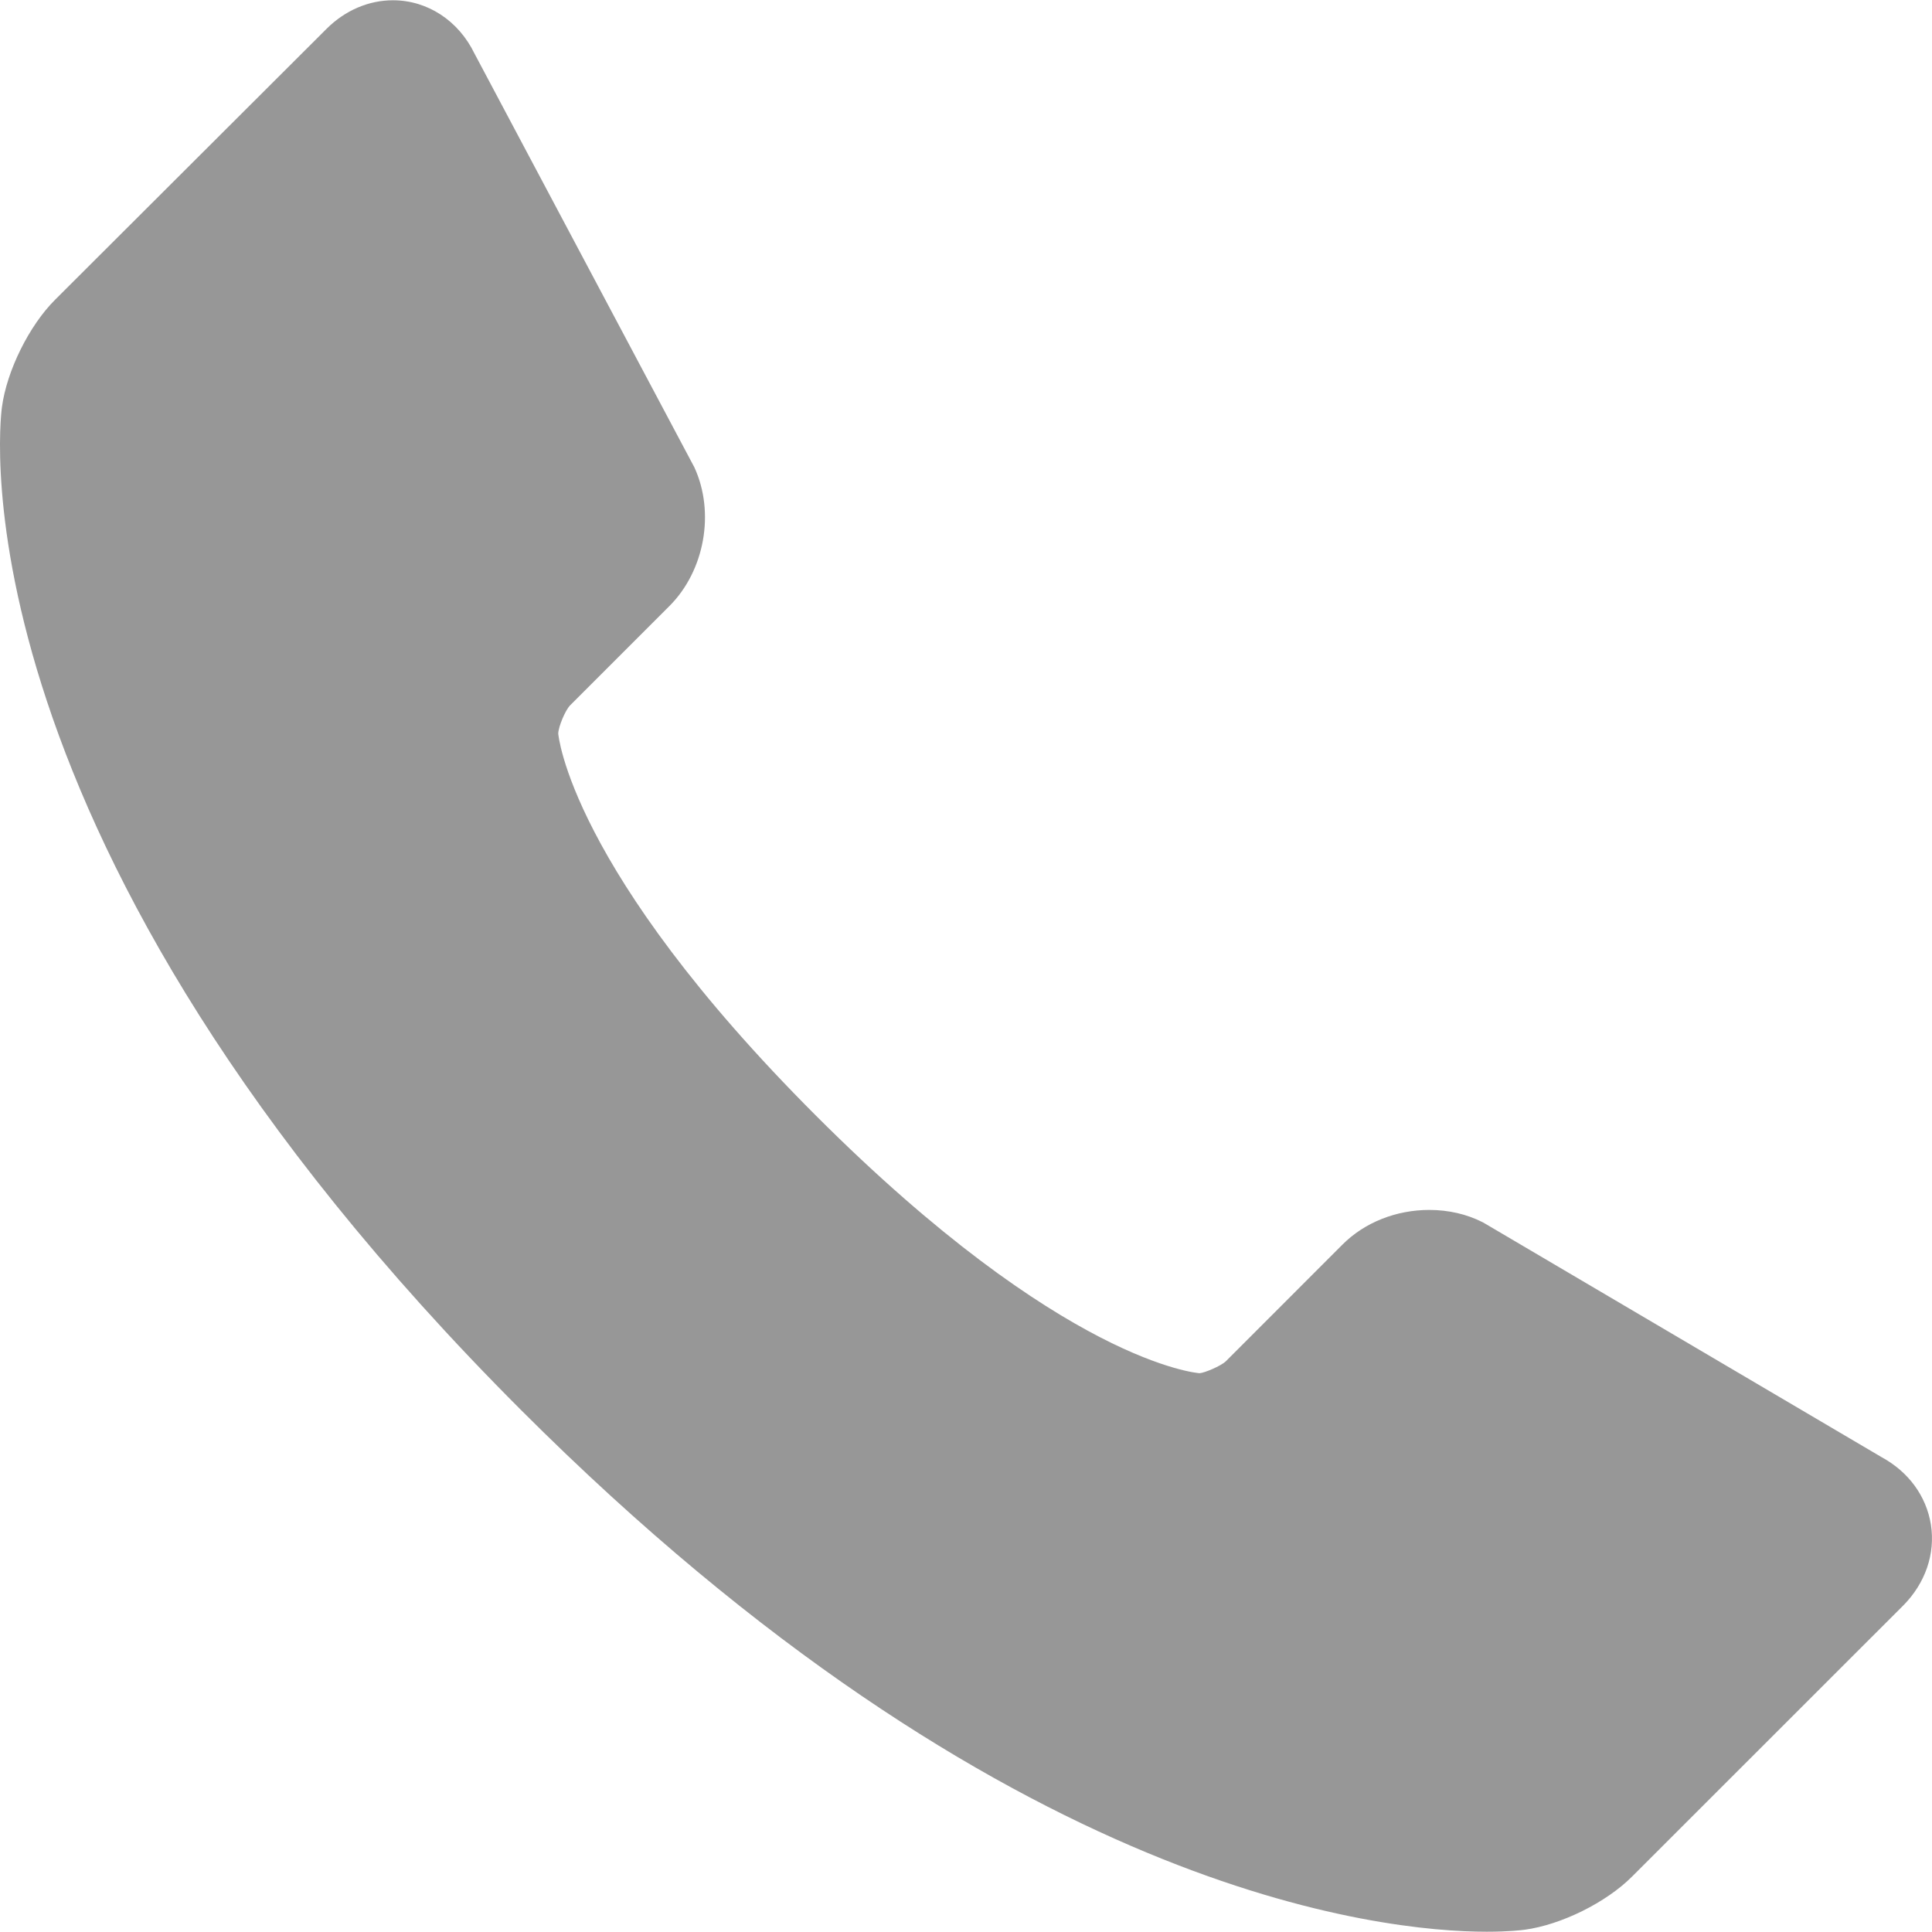
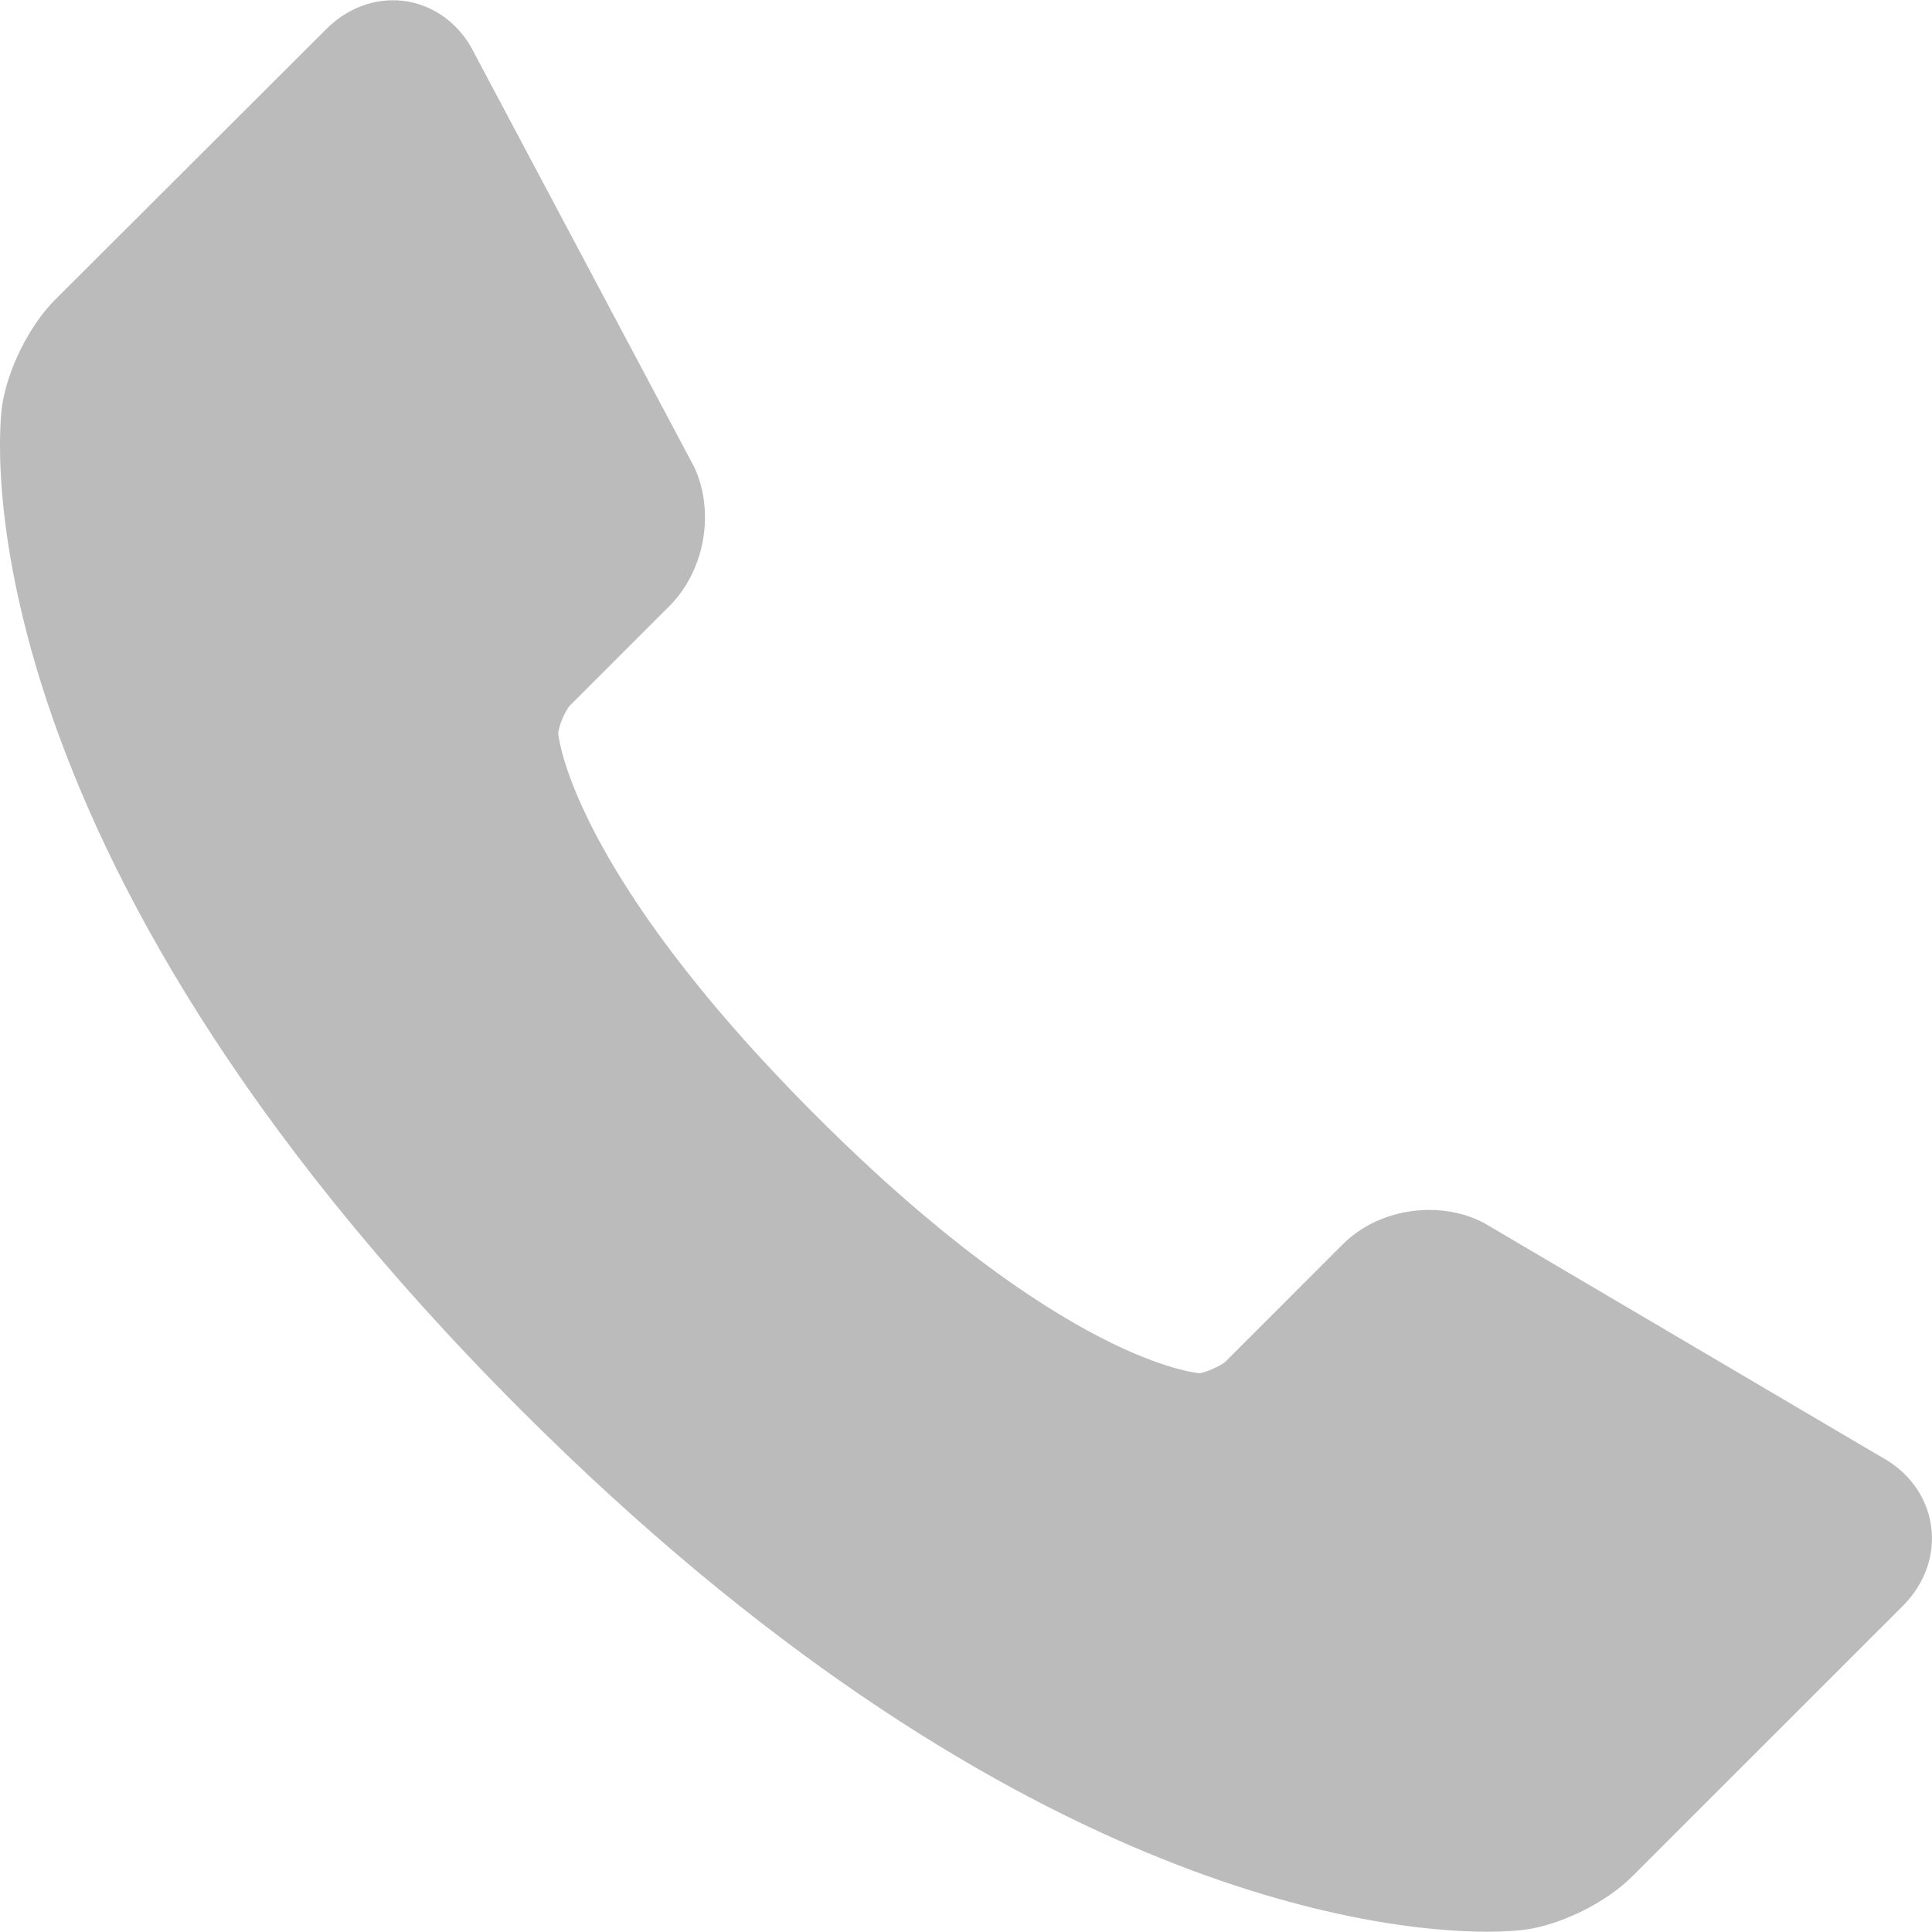
<svg xmlns="http://www.w3.org/2000/svg" width="35px" height="35px" viewBox="0 0 35 35" version="1.1">
  <defs />
  <g id="Page-1" stroke="none" stroke-width="1" fill="none" fill-rule="evenodd">
-     <g id="A4" transform="translate(-32, -1201)" fill="#979797">
+     <g id="A4" transform="translate(-32, -1201)" fill="#bbbbbb">
      <g id="Left">
        <g id="Contact" transform="translate(32, 1201)">
          <g id="fi-telephone">
            <g id="Layer_1">
              <path d="M34.98,27.619 C34.897,27.102 34.573,26.662 34.089,26.399 L26.921,22.177 L26.862,22.143 C26.573,21.995 26.238,21.919 25.893,21.919 C25.293,21.919 24.72,22.146 24.322,22.545 L22.206,24.662 C22.116,24.747 21.82,24.872 21.731,24.877 C21.706,24.875 19.27,24.699 14.783,20.212 C10.305,15.735 10.114,13.29 10.113,13.29 C10.116,13.165 10.239,12.871 10.326,12.78 L12.13,10.976 C12.765,10.339 12.956,9.284 12.579,8.466 L8.595,0.969 C8.306,0.373 7.743,0.005 7.119,0.005 C6.678,0.005 6.252,0.188 5.918,0.52 L1.001,5.427 C0.529,5.896 0.123,6.716 0.035,7.376 C-0.008,7.691 -0.88,15.223 9.444,25.549 C18.21,34.313 25.045,34.995 26.933,34.995 L26.933,34.995 C27.338,34.995 27.575,34.965 27.62,34.959 C28.279,34.871 29.098,34.466 29.566,33.996 L34.48,29.084 C34.88,28.68 35.063,28.148 34.98,27.619 L34.98,27.619 Z" id="Shape" />
            </g>
          </g>
        </g>
      </g>
    </g>
  </g>
</svg>
